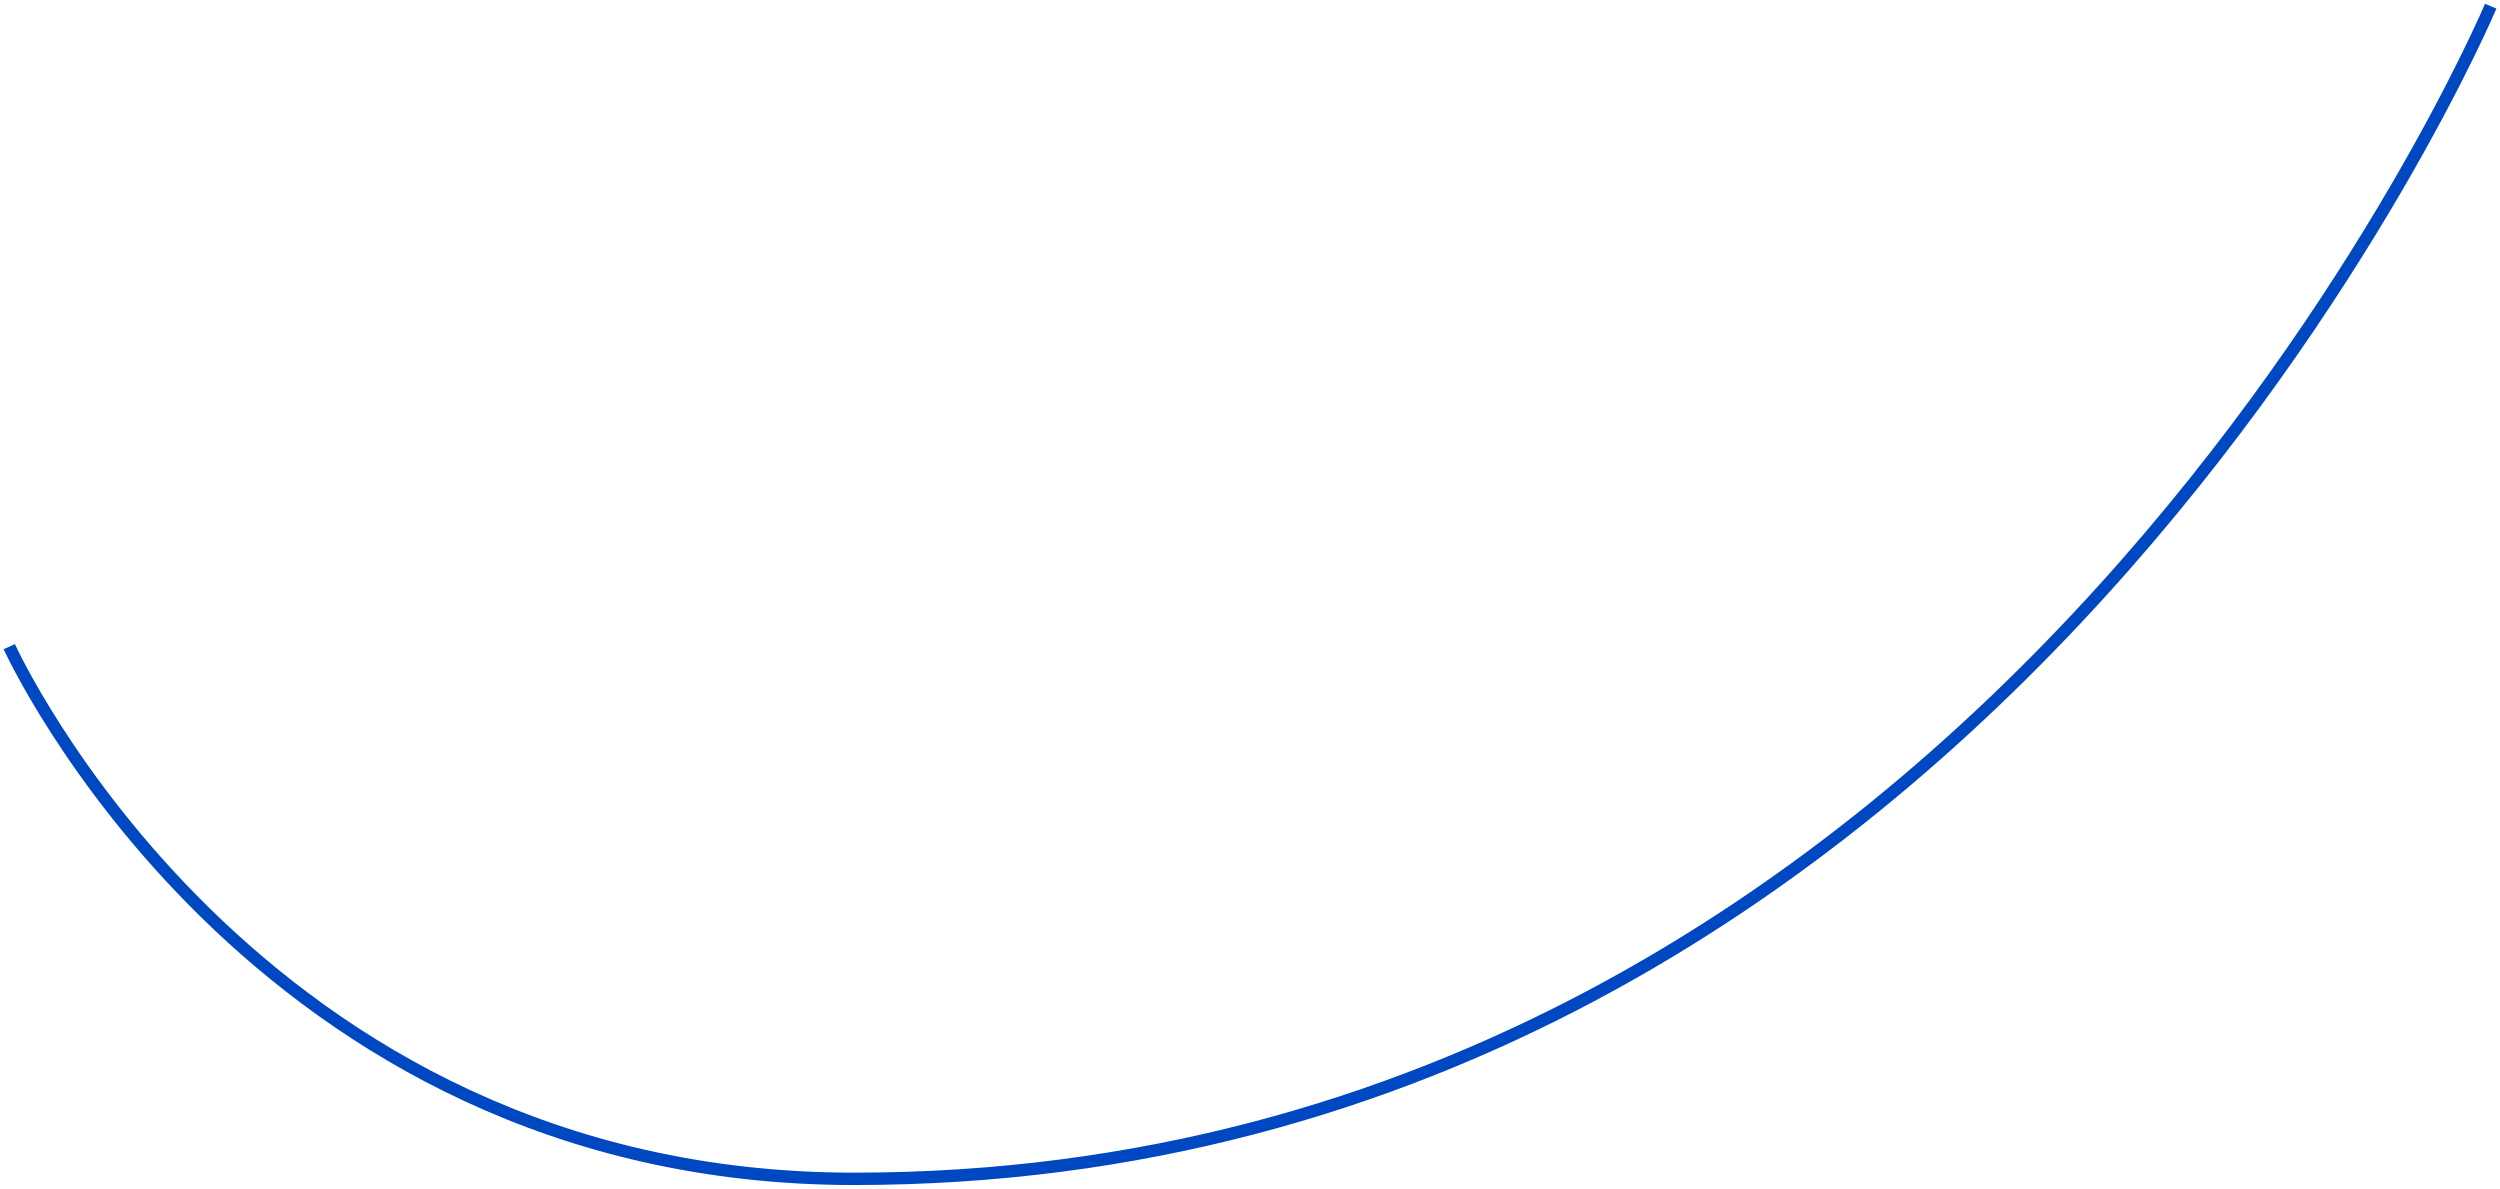
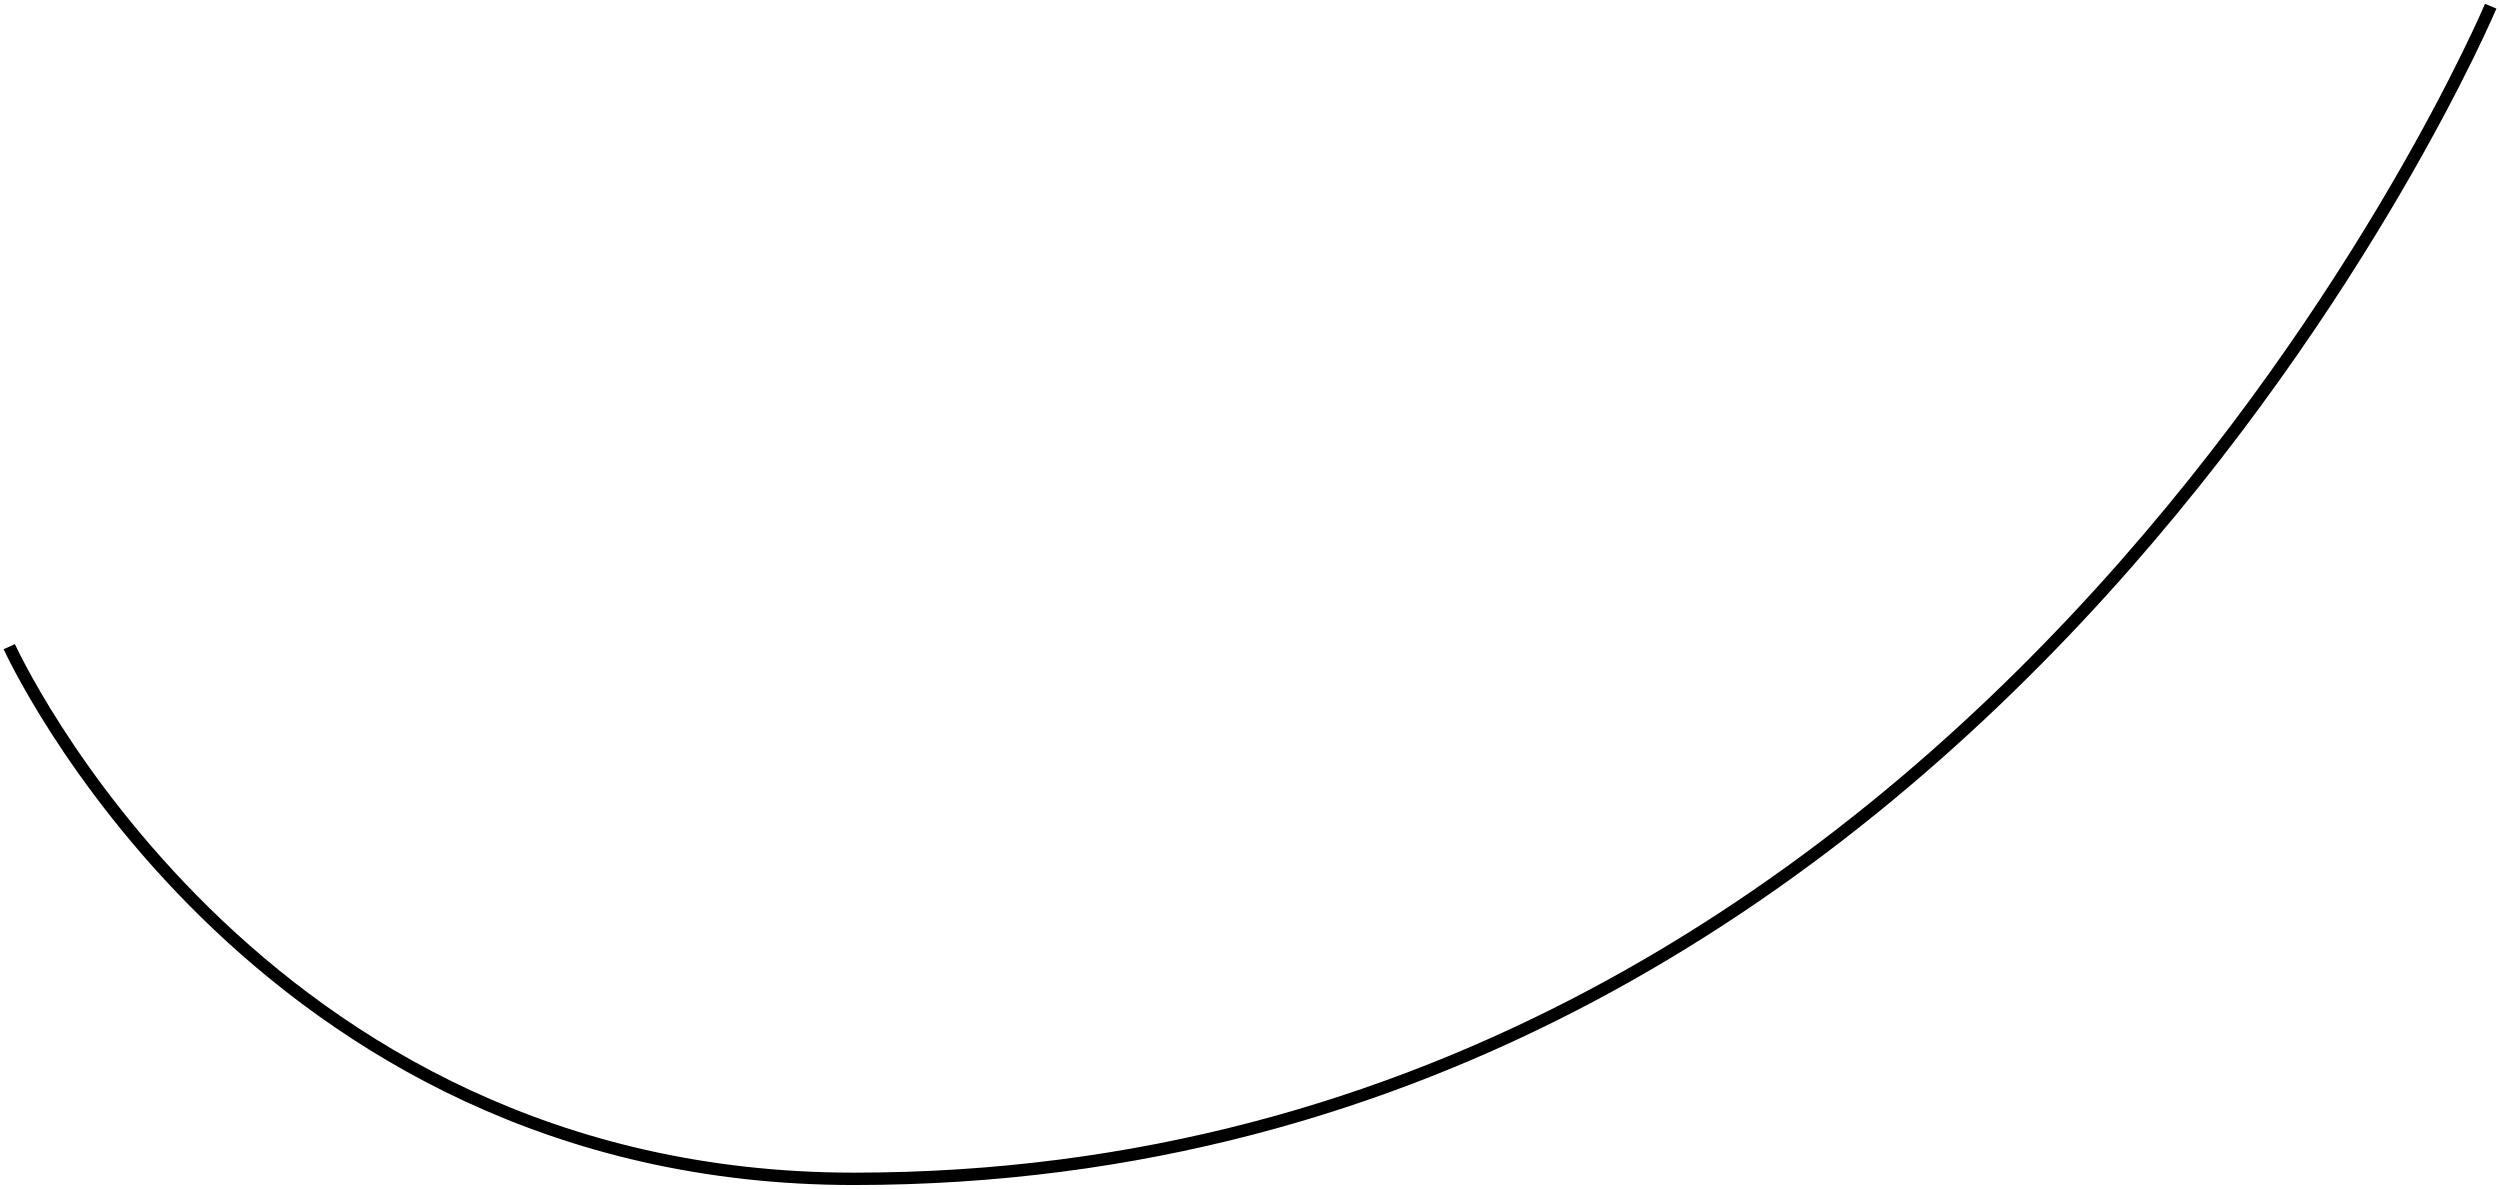
<svg xmlns="http://www.w3.org/2000/svg" width="404" height="192" viewBox="0 0 404 192" fill="none">
-   <path d="M402.5 1C402.5 1 322.57 190.5 138 190.5C40.5 190.5 1.5 104.5 1.5 104.5" stroke="#0048C1" stroke-width="2" />
+   <path d="M402.5 1C402.5 1 322.57 190.5 138 190.5C40.5 190.5 1.5 104.5 1.5 104.5" stroke="#000000" stroke-width="2" />
</svg>
